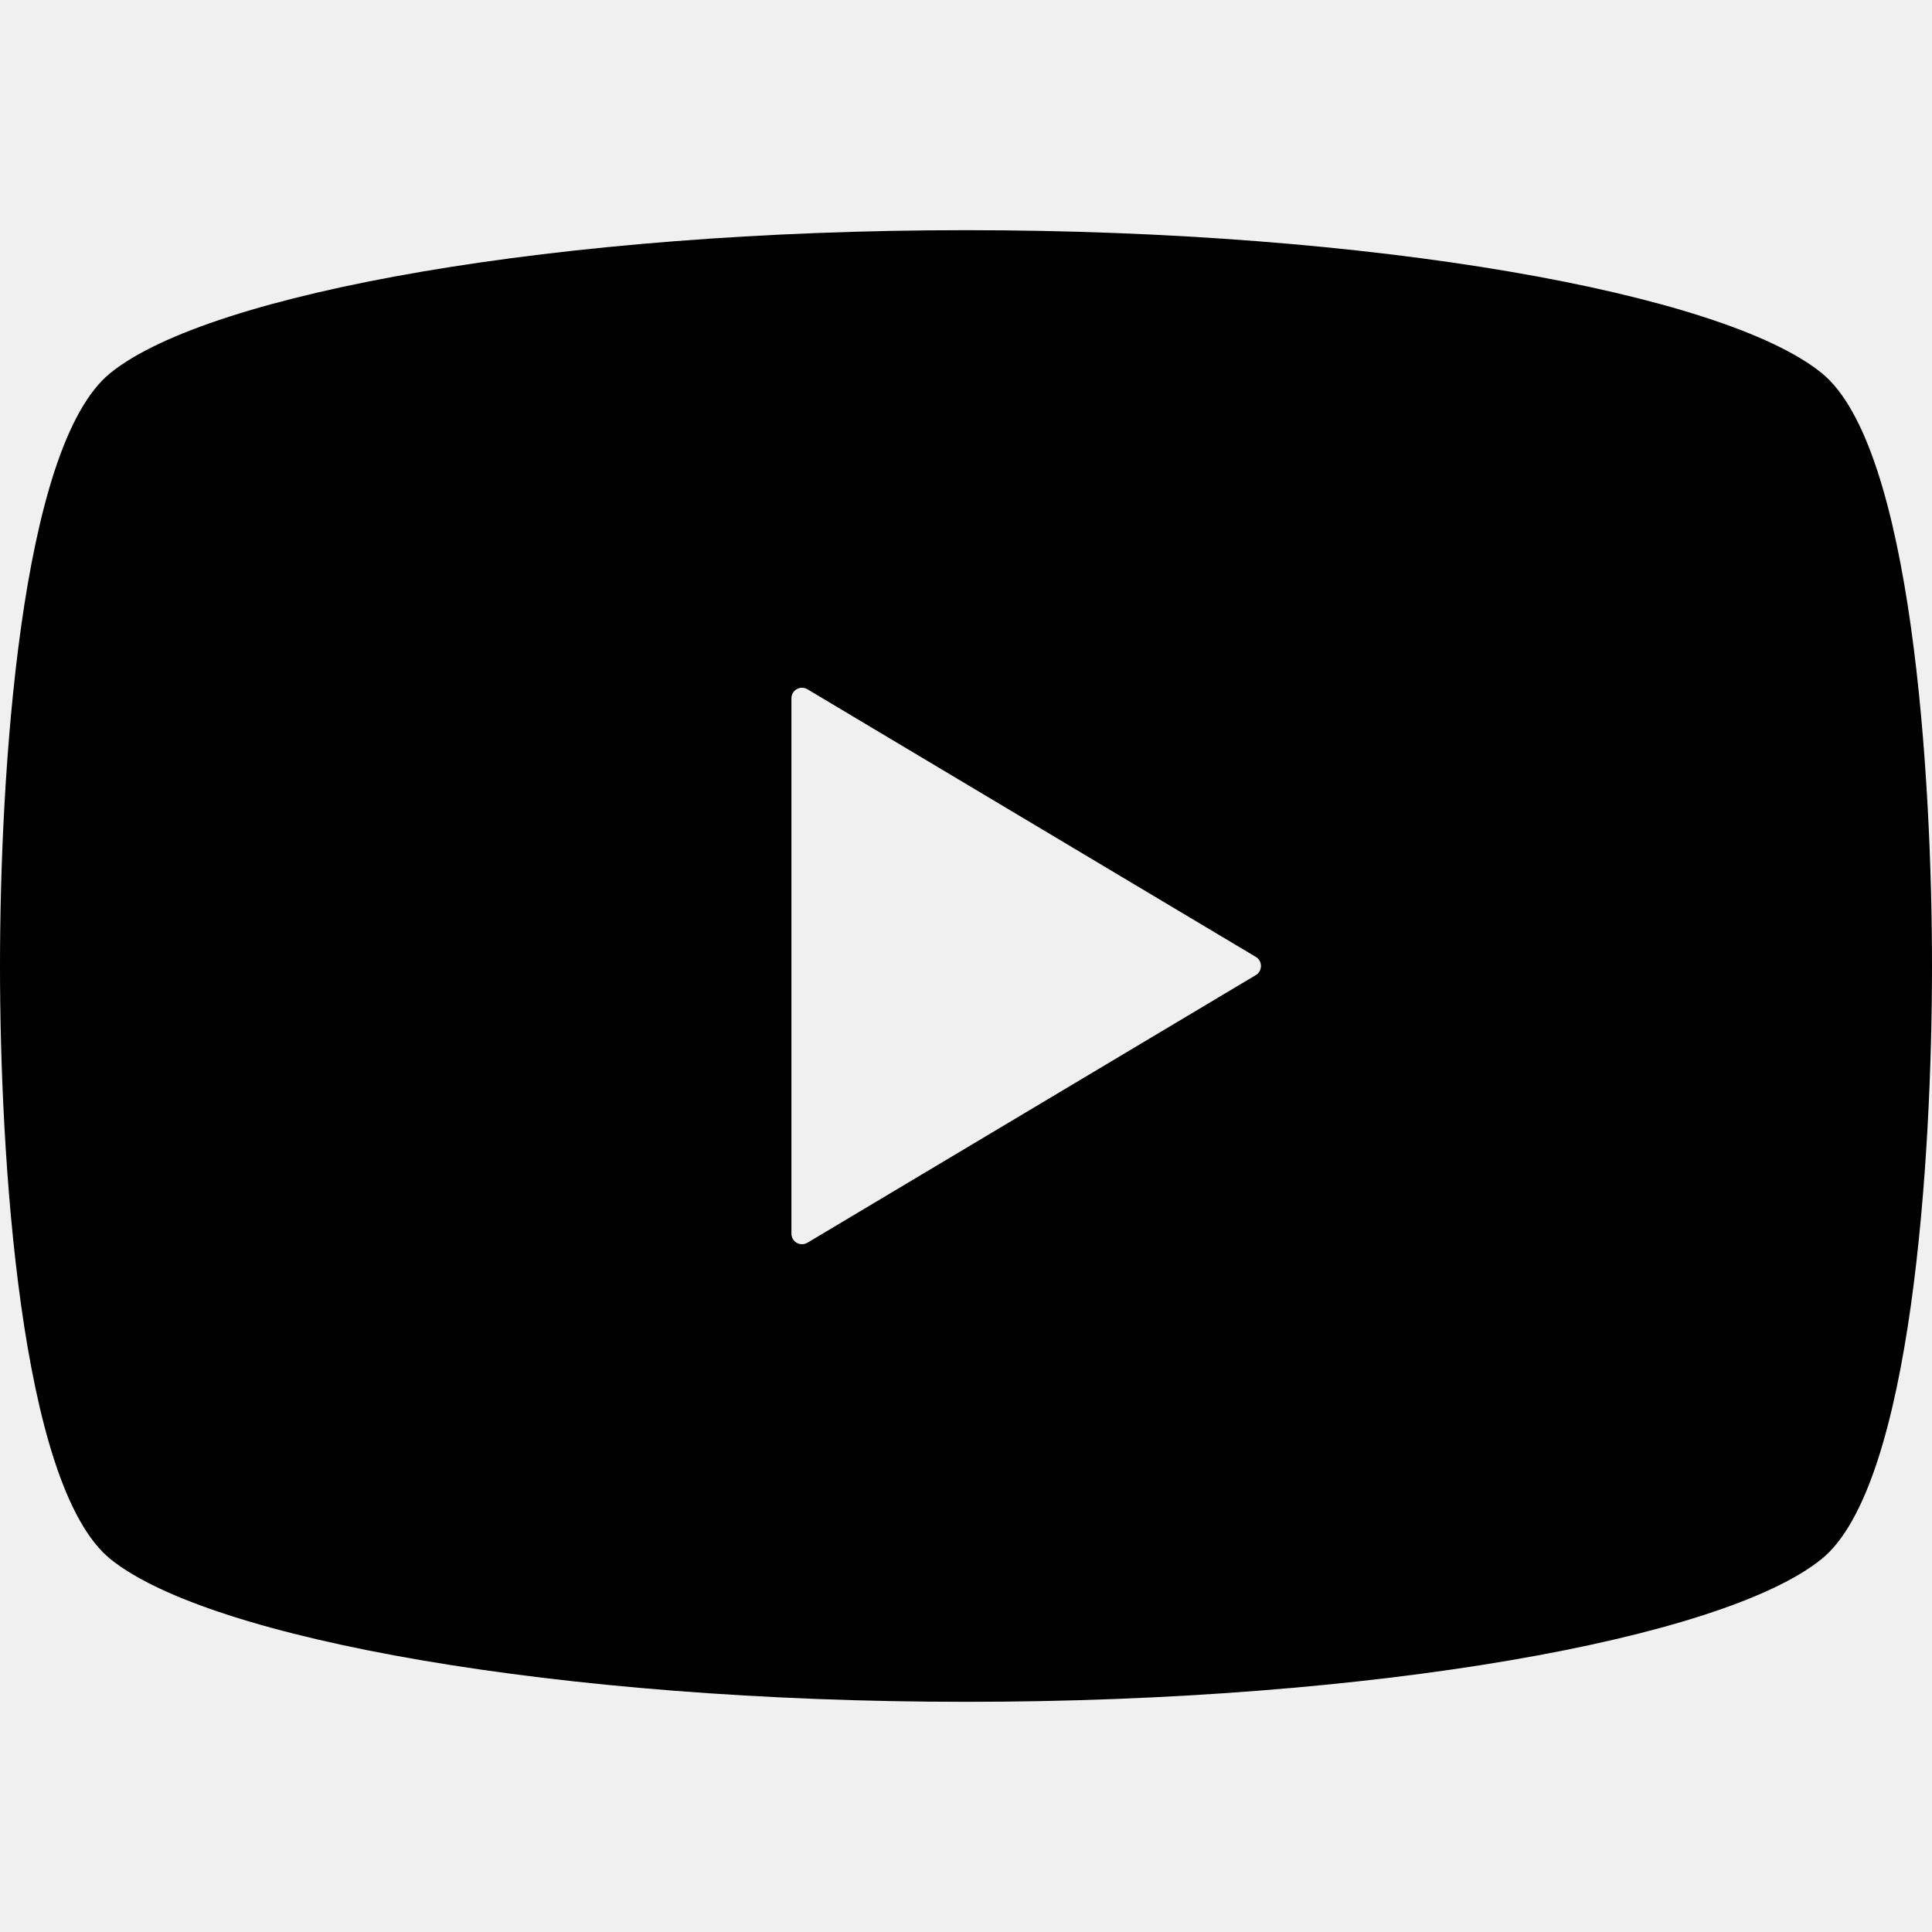
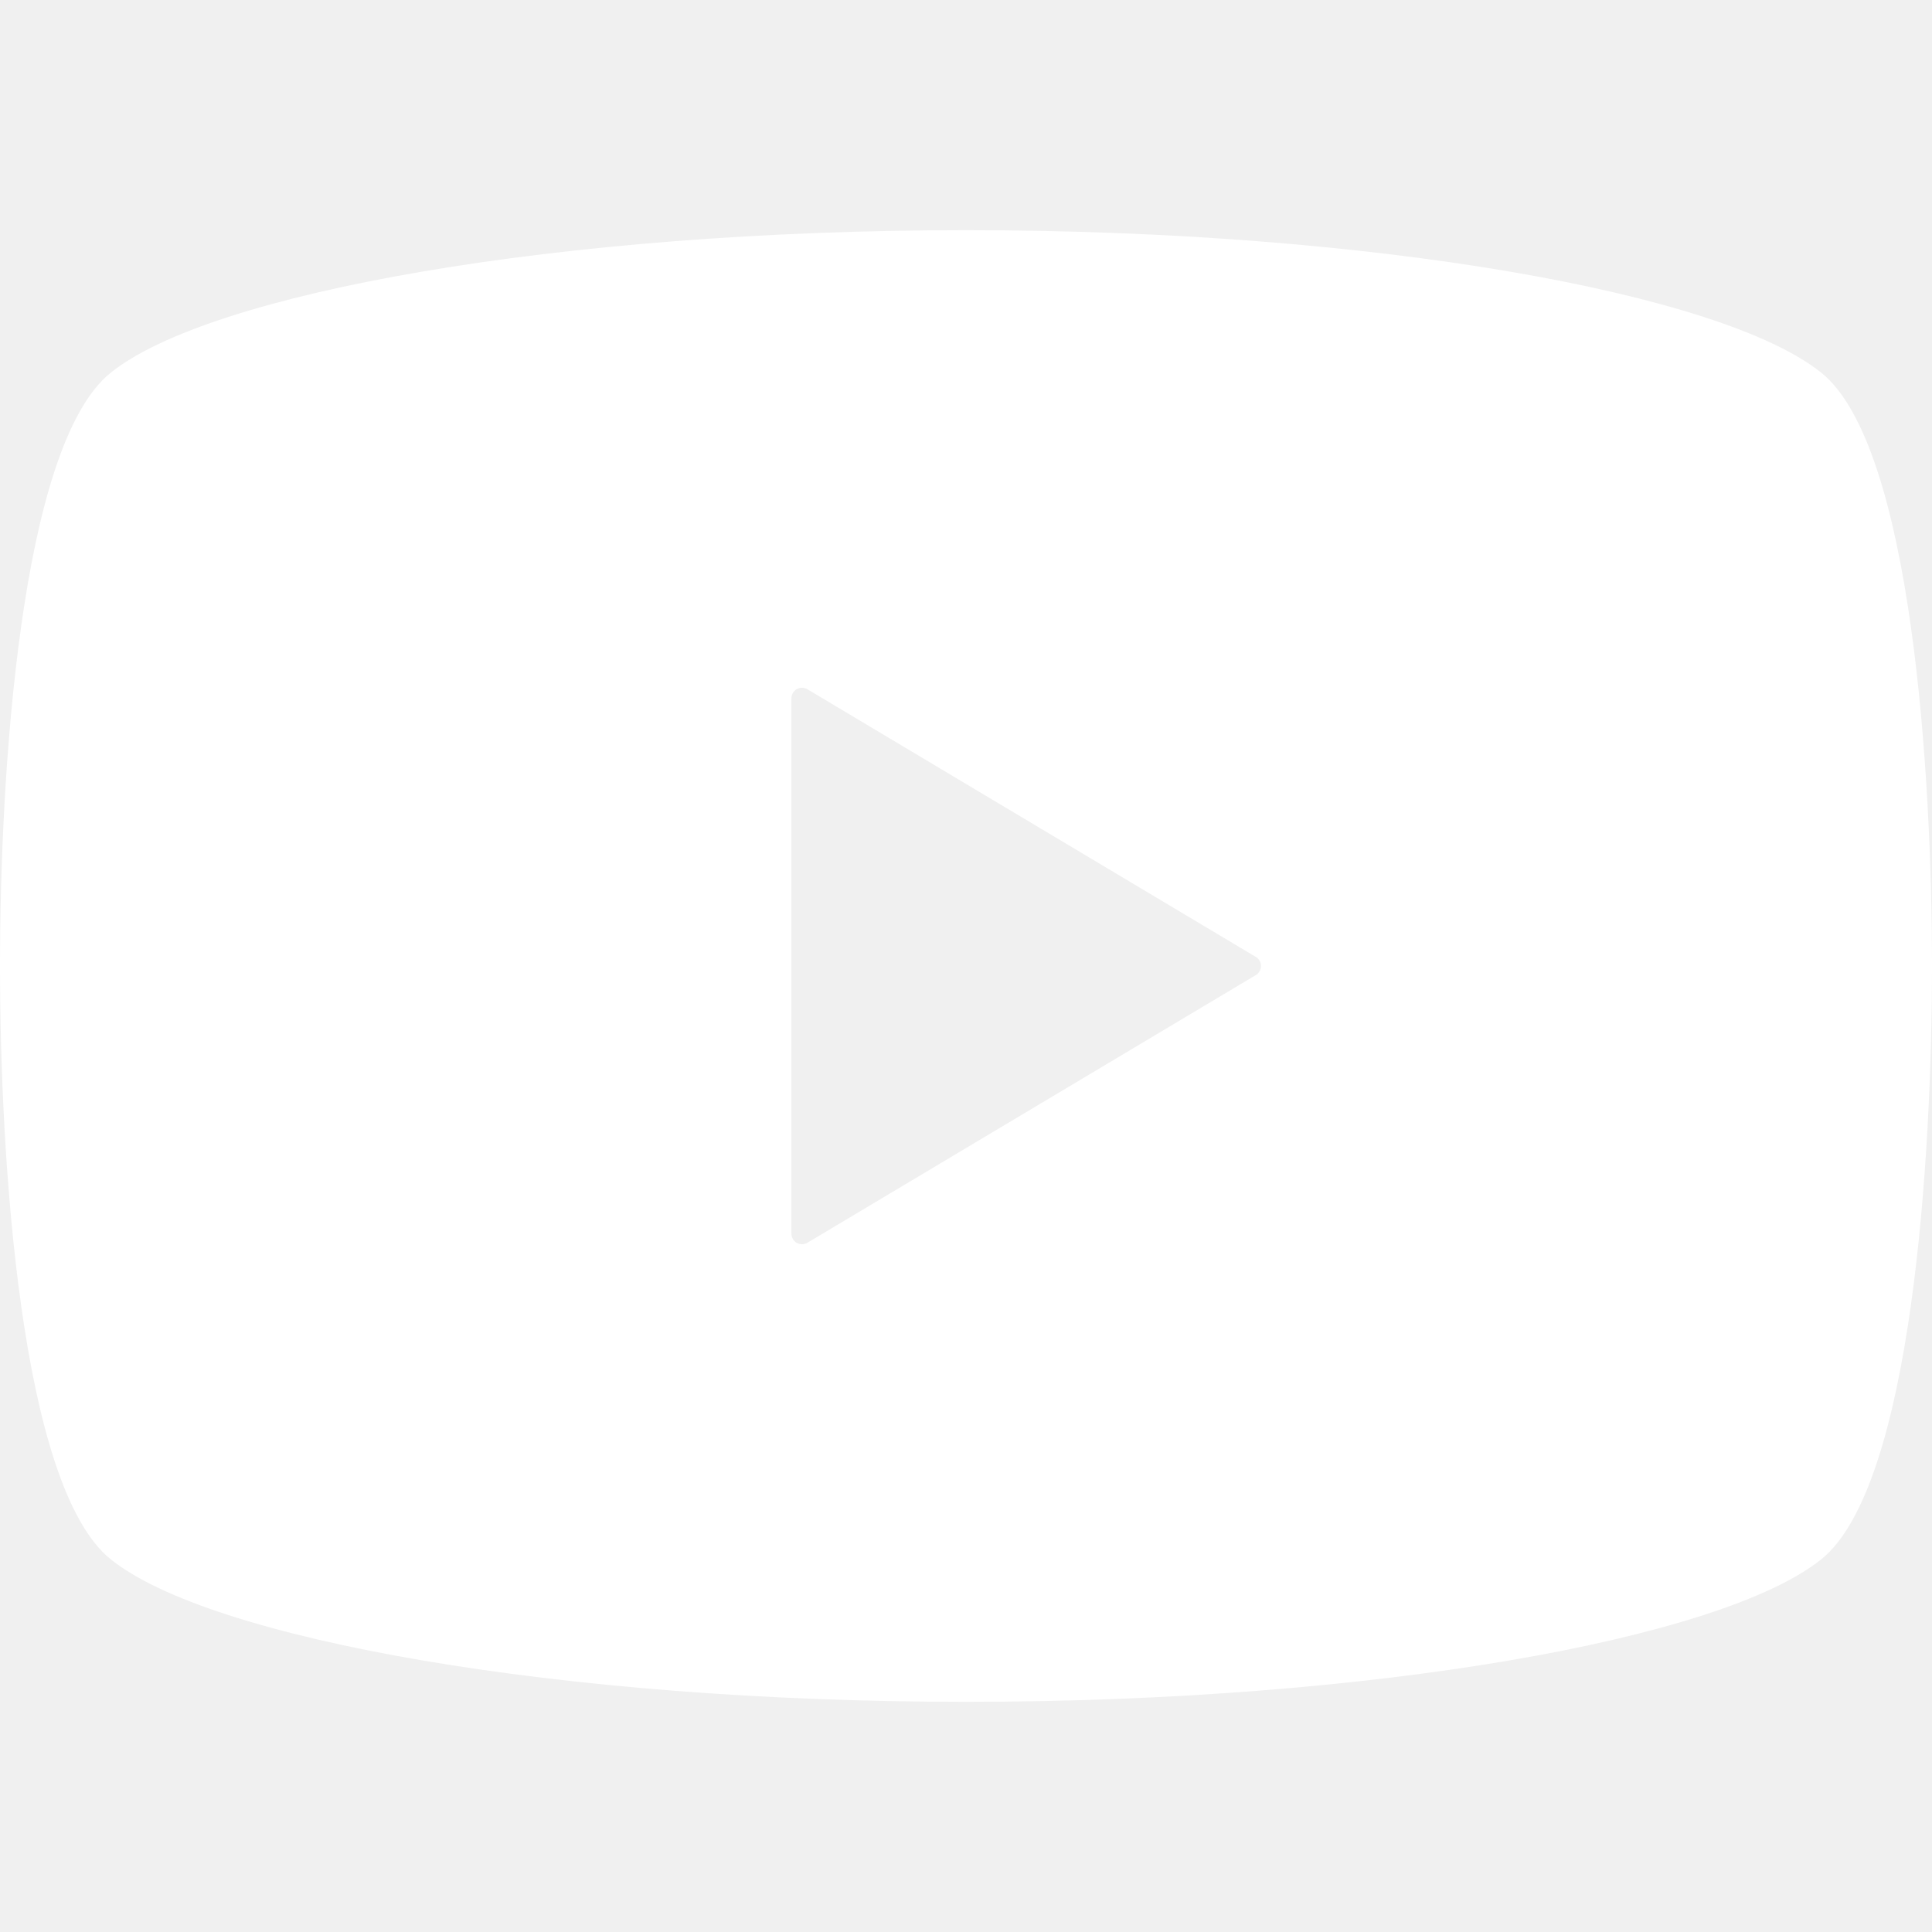
<svg xmlns="http://www.w3.org/2000/svg" version="1.1" id="_x32_" width="800px" height="800px" viewBox="0 0 512 512" xml:space="preserve">
  <style type="text/css">

- 	.st0{fill:#000000;}
+ 	.st0{fill:#ffffff;}

</style>
  <g>
    <path class="st0" d="M482.703,98.813C456.469,77.625,363.953,61,256,61S55.531,77.625,29.297,98.813C5.188,118.25,0,206.125,0,256   s5.188,137.75,29.297,157.188C55.531,434.375,148.047,451,256,451s200.469-16.625,226.703-37.813   C506.813,393.75,512,305.875,512,256S506.813,118.25,482.703,98.813z M332.813,258.406l-118.844,70.938   c-0.875,0.5-1.938,0.531-2.813,0.031s-1.422-1.438-1.422-2.438V256v-70.938c0-1.016,0.547-1.938,1.422-2.438   s1.938-0.469,2.813,0.031l118.844,70.938c0.844,0.5,1.359,1.406,1.359,2.406C334.172,256.969,333.656,257.906,332.813,258.406z" />
  </g>
</svg>
